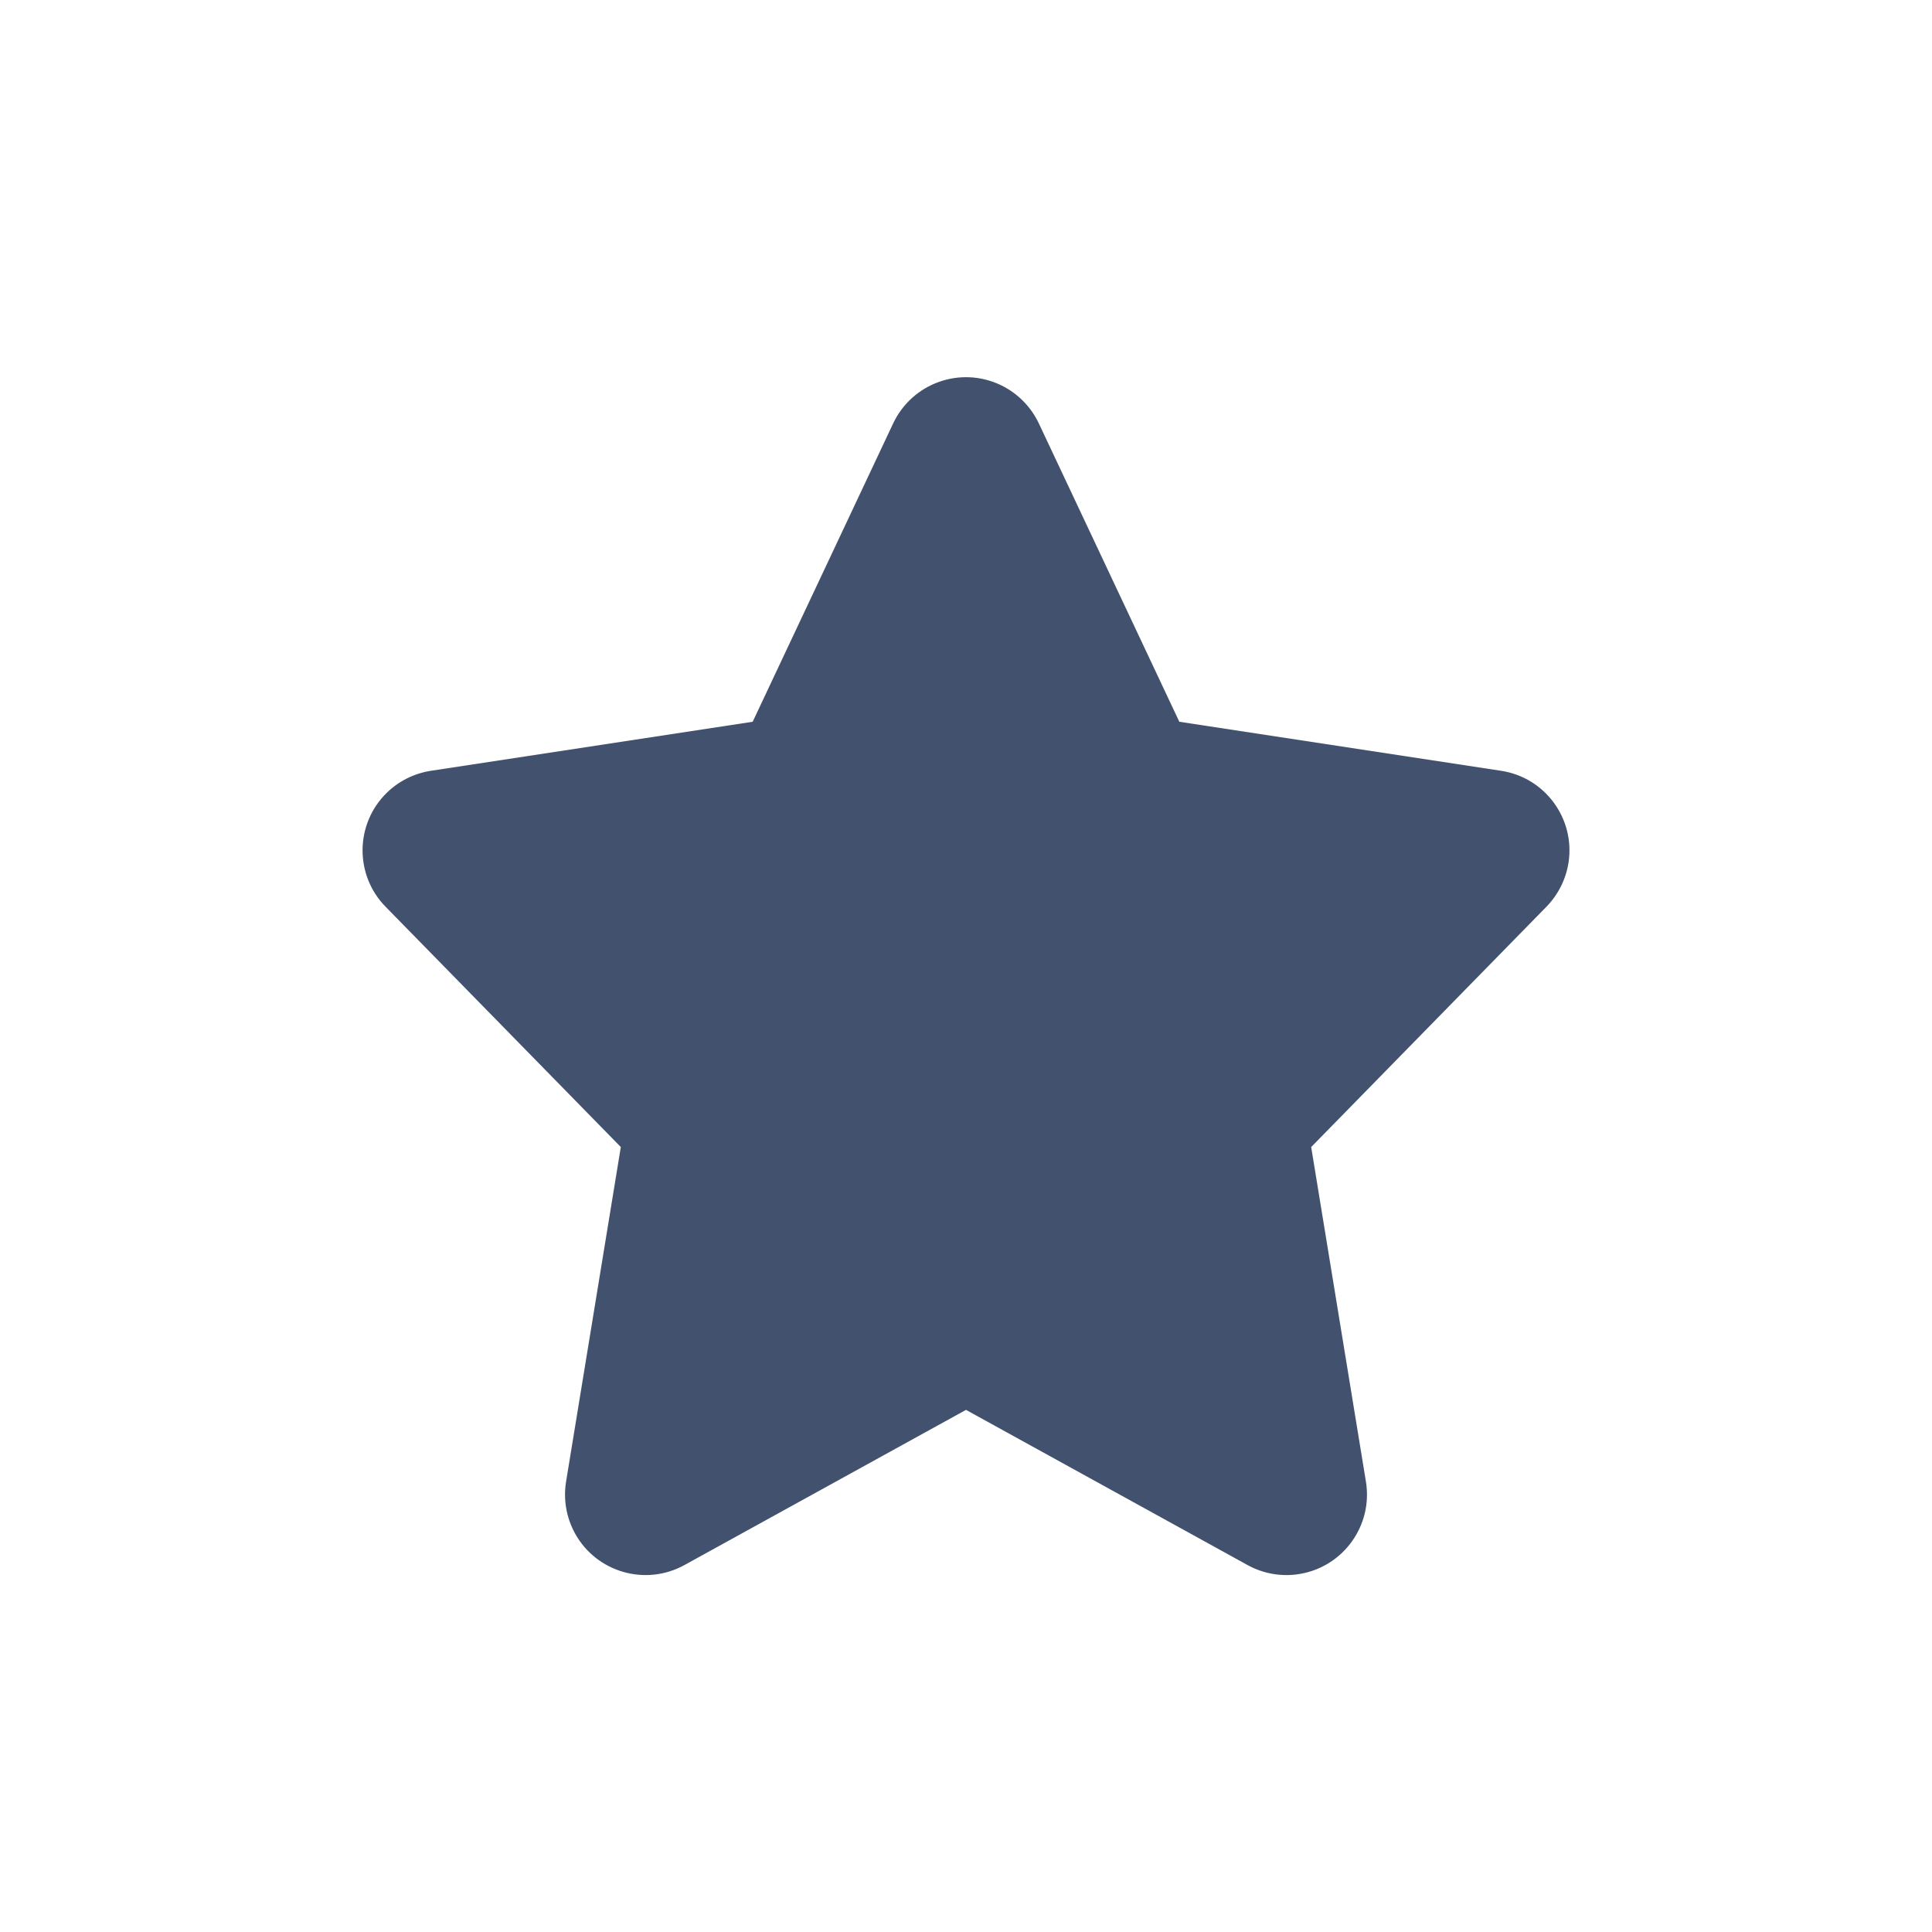
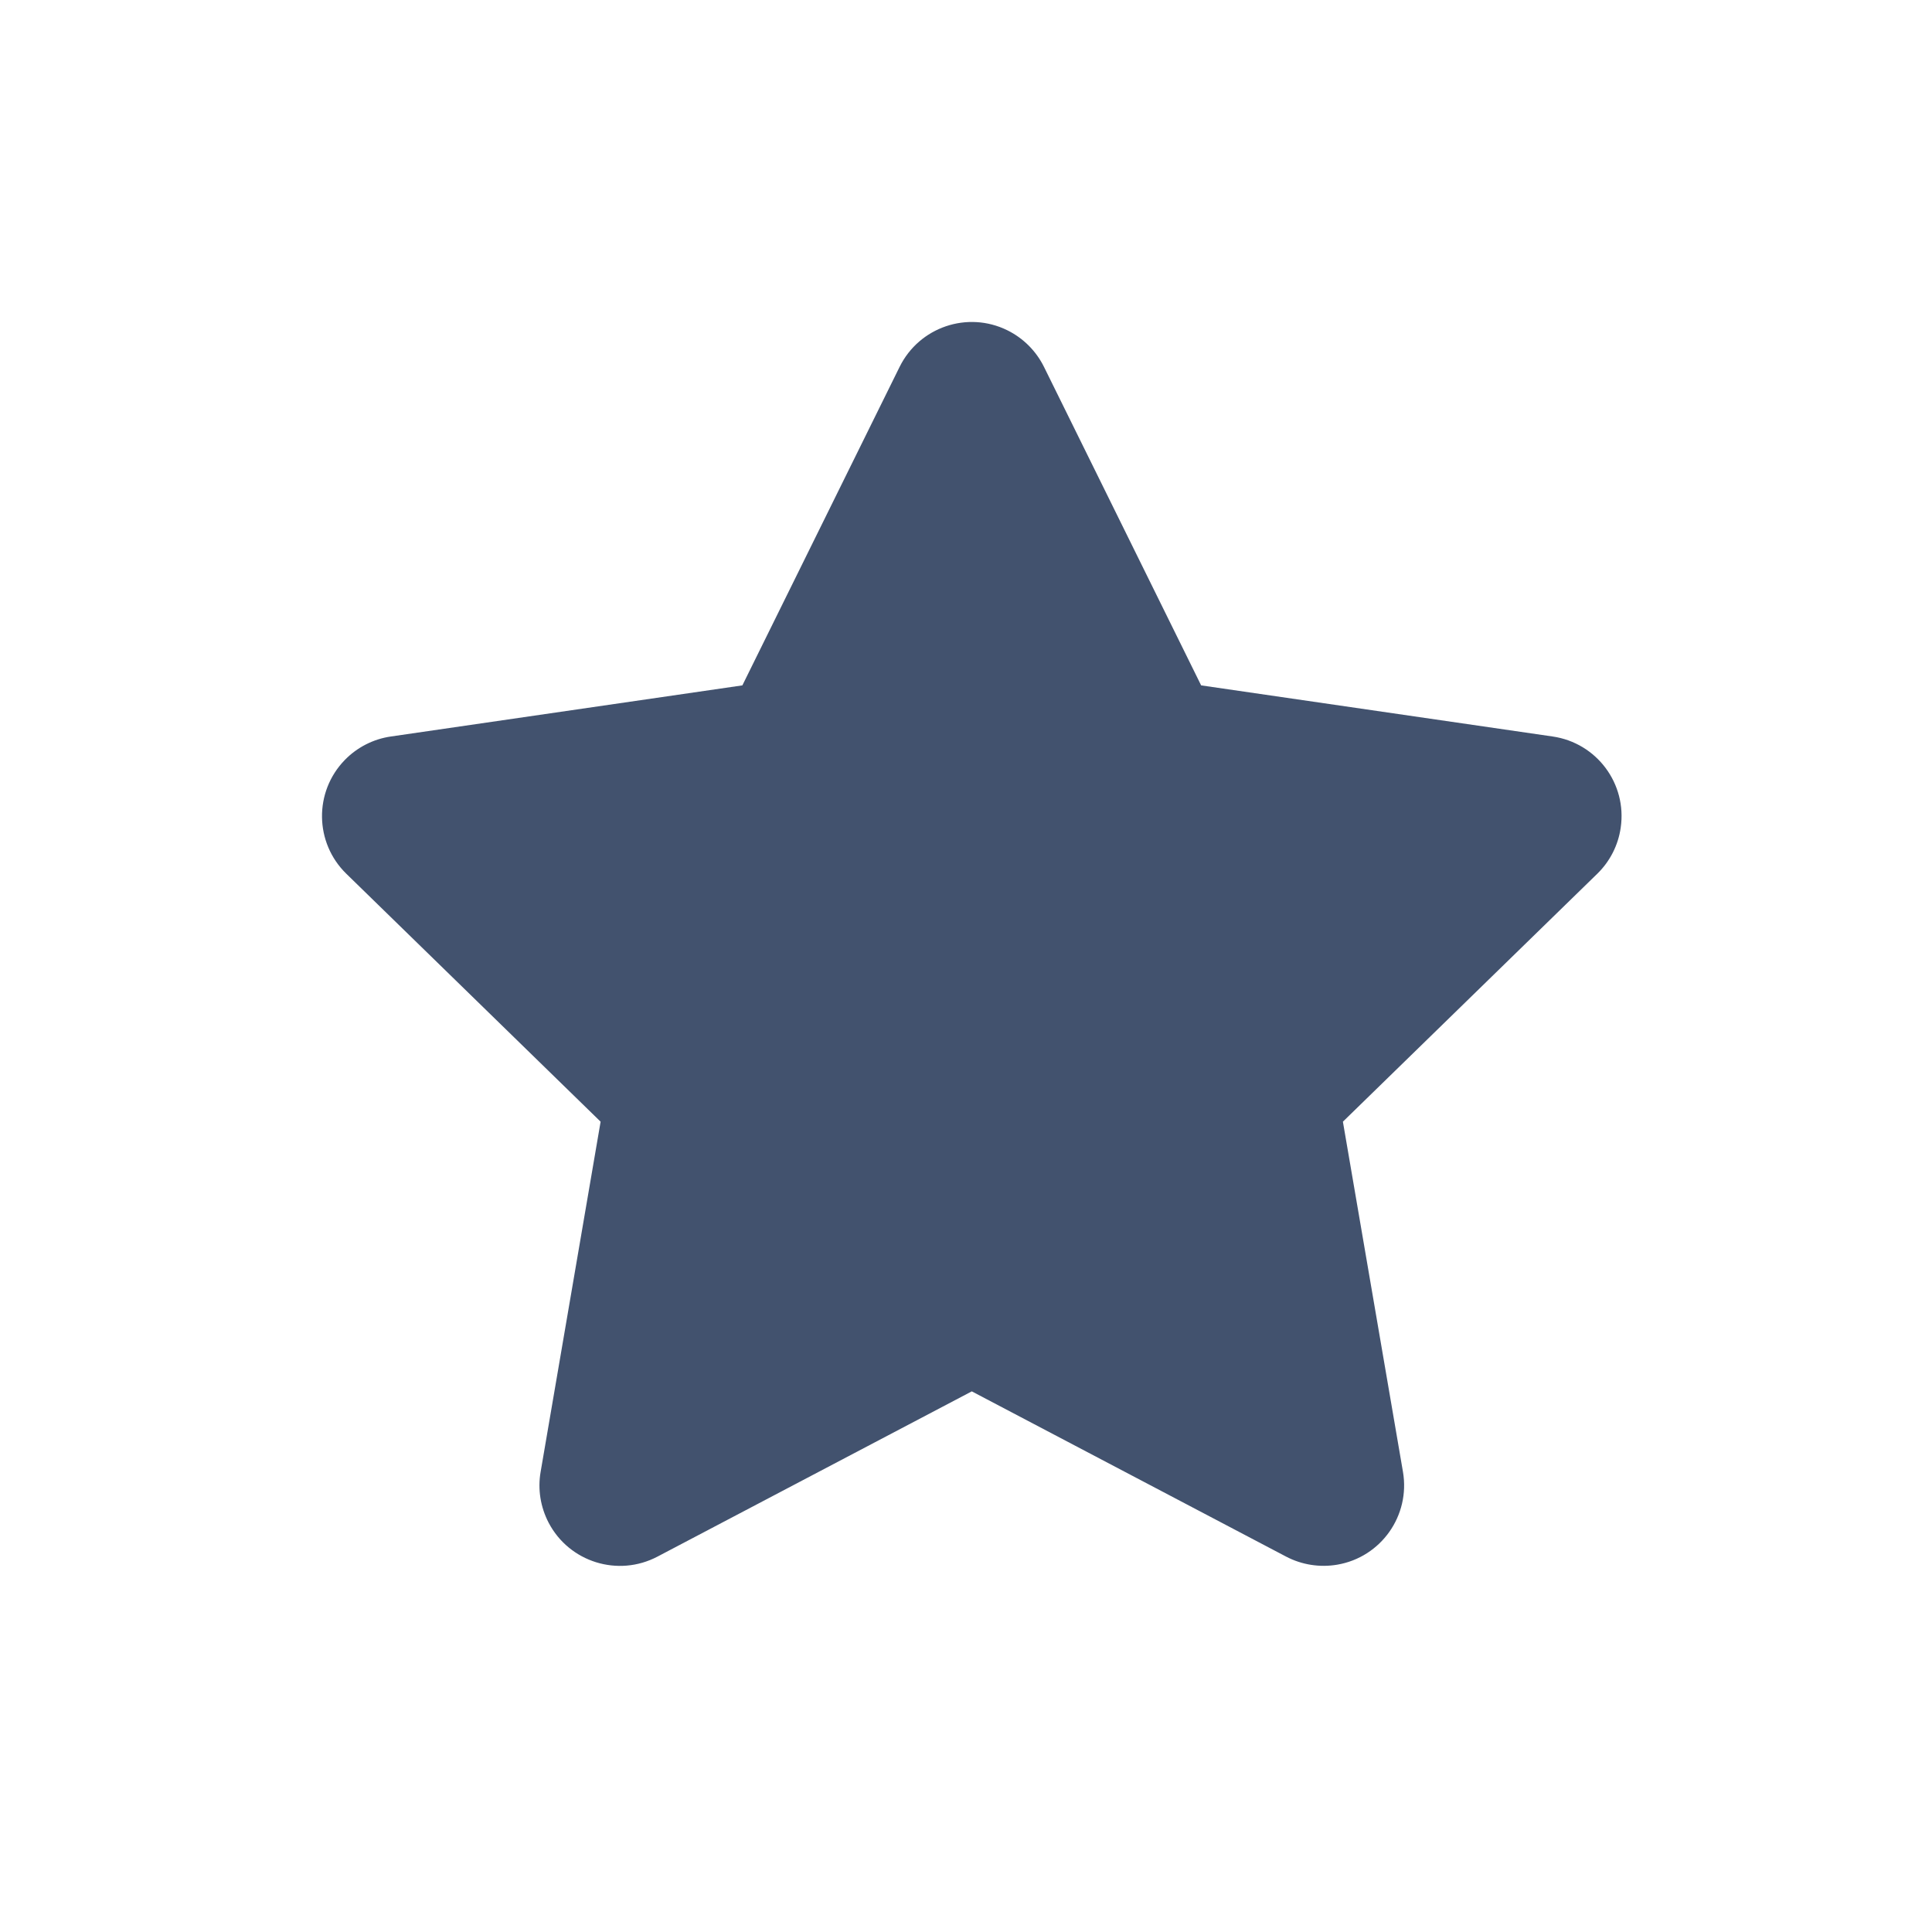
<svg xmlns="http://www.w3.org/2000/svg" width="24px" height="24px" viewBox="0 0 24 24" version="1.1">
  <defs />
-   <g id="Global" stroke="none" stroke-width="1" fill="none" fill-rule="evenodd">
-     <g id="icons/star-filled" fill="#42526E">
-       <path d="M12,17.514 L8.502,19.442 L8.502,19.442 C8.018,19.708 7.41,19.532 7.143,19.049 C7.035,18.852 6.996,18.626 7.032,18.405 L7.712,14.249 L4.789,11.263 L4.789,11.263 C4.403,10.869 4.41,10.235 4.804,9.849 C4.954,9.702 5.146,9.607 5.353,9.575 L9.35,8.966 L11.095,5.26 L11.095,5.26 C11.331,4.76 11.926,4.546 12.426,4.781 C12.636,4.88 12.806,5.05 12.905,5.26 L14.65,8.966 L18.647,9.575 L18.647,9.575 C19.193,9.658 19.568,10.168 19.485,10.714 C19.453,10.921 19.357,11.113 19.211,11.263 L16.288,14.249 L16.968,18.405 L16.968,18.405 C17.057,18.95 16.687,19.464 16.142,19.553 C15.921,19.589 15.694,19.55 15.498,19.442 L12,17.514 Z" id="Star-2" />
-     </g>
+   <g id="global/star-filled" stroke="none" stroke-width="1" fill="none" fill-rule="evenodd">
+     <path d="M12.072,17.284 L8.167,19.337 C7.678,19.594 7.073,19.406 6.816,18.917 C6.714,18.722 6.678,18.499 6.716,18.283 L7.461,13.934 L4.302,10.854 C3.907,10.469 3.898,9.836 4.284,9.44 C4.437,9.283 4.639,9.18 4.856,9.149 L9.222,8.514 L11.175,4.558 C11.42,4.062 12.019,3.859 12.514,4.103 C12.712,4.201 12.871,4.36 12.969,4.558 L14.921,8.514 L19.287,9.149 C19.834,9.228 20.213,9.735 20.133,10.282 C20.102,10.5 19.999,10.701 19.842,10.854 L16.682,13.934 L17.428,18.283 C17.521,18.827 17.156,19.344 16.612,19.437 C16.395,19.474 16.172,19.439 15.977,19.337 L12.072,17.284 Z" id="Star-3-Copy-7" fill="#42526E" />
  </g>
</svg>
